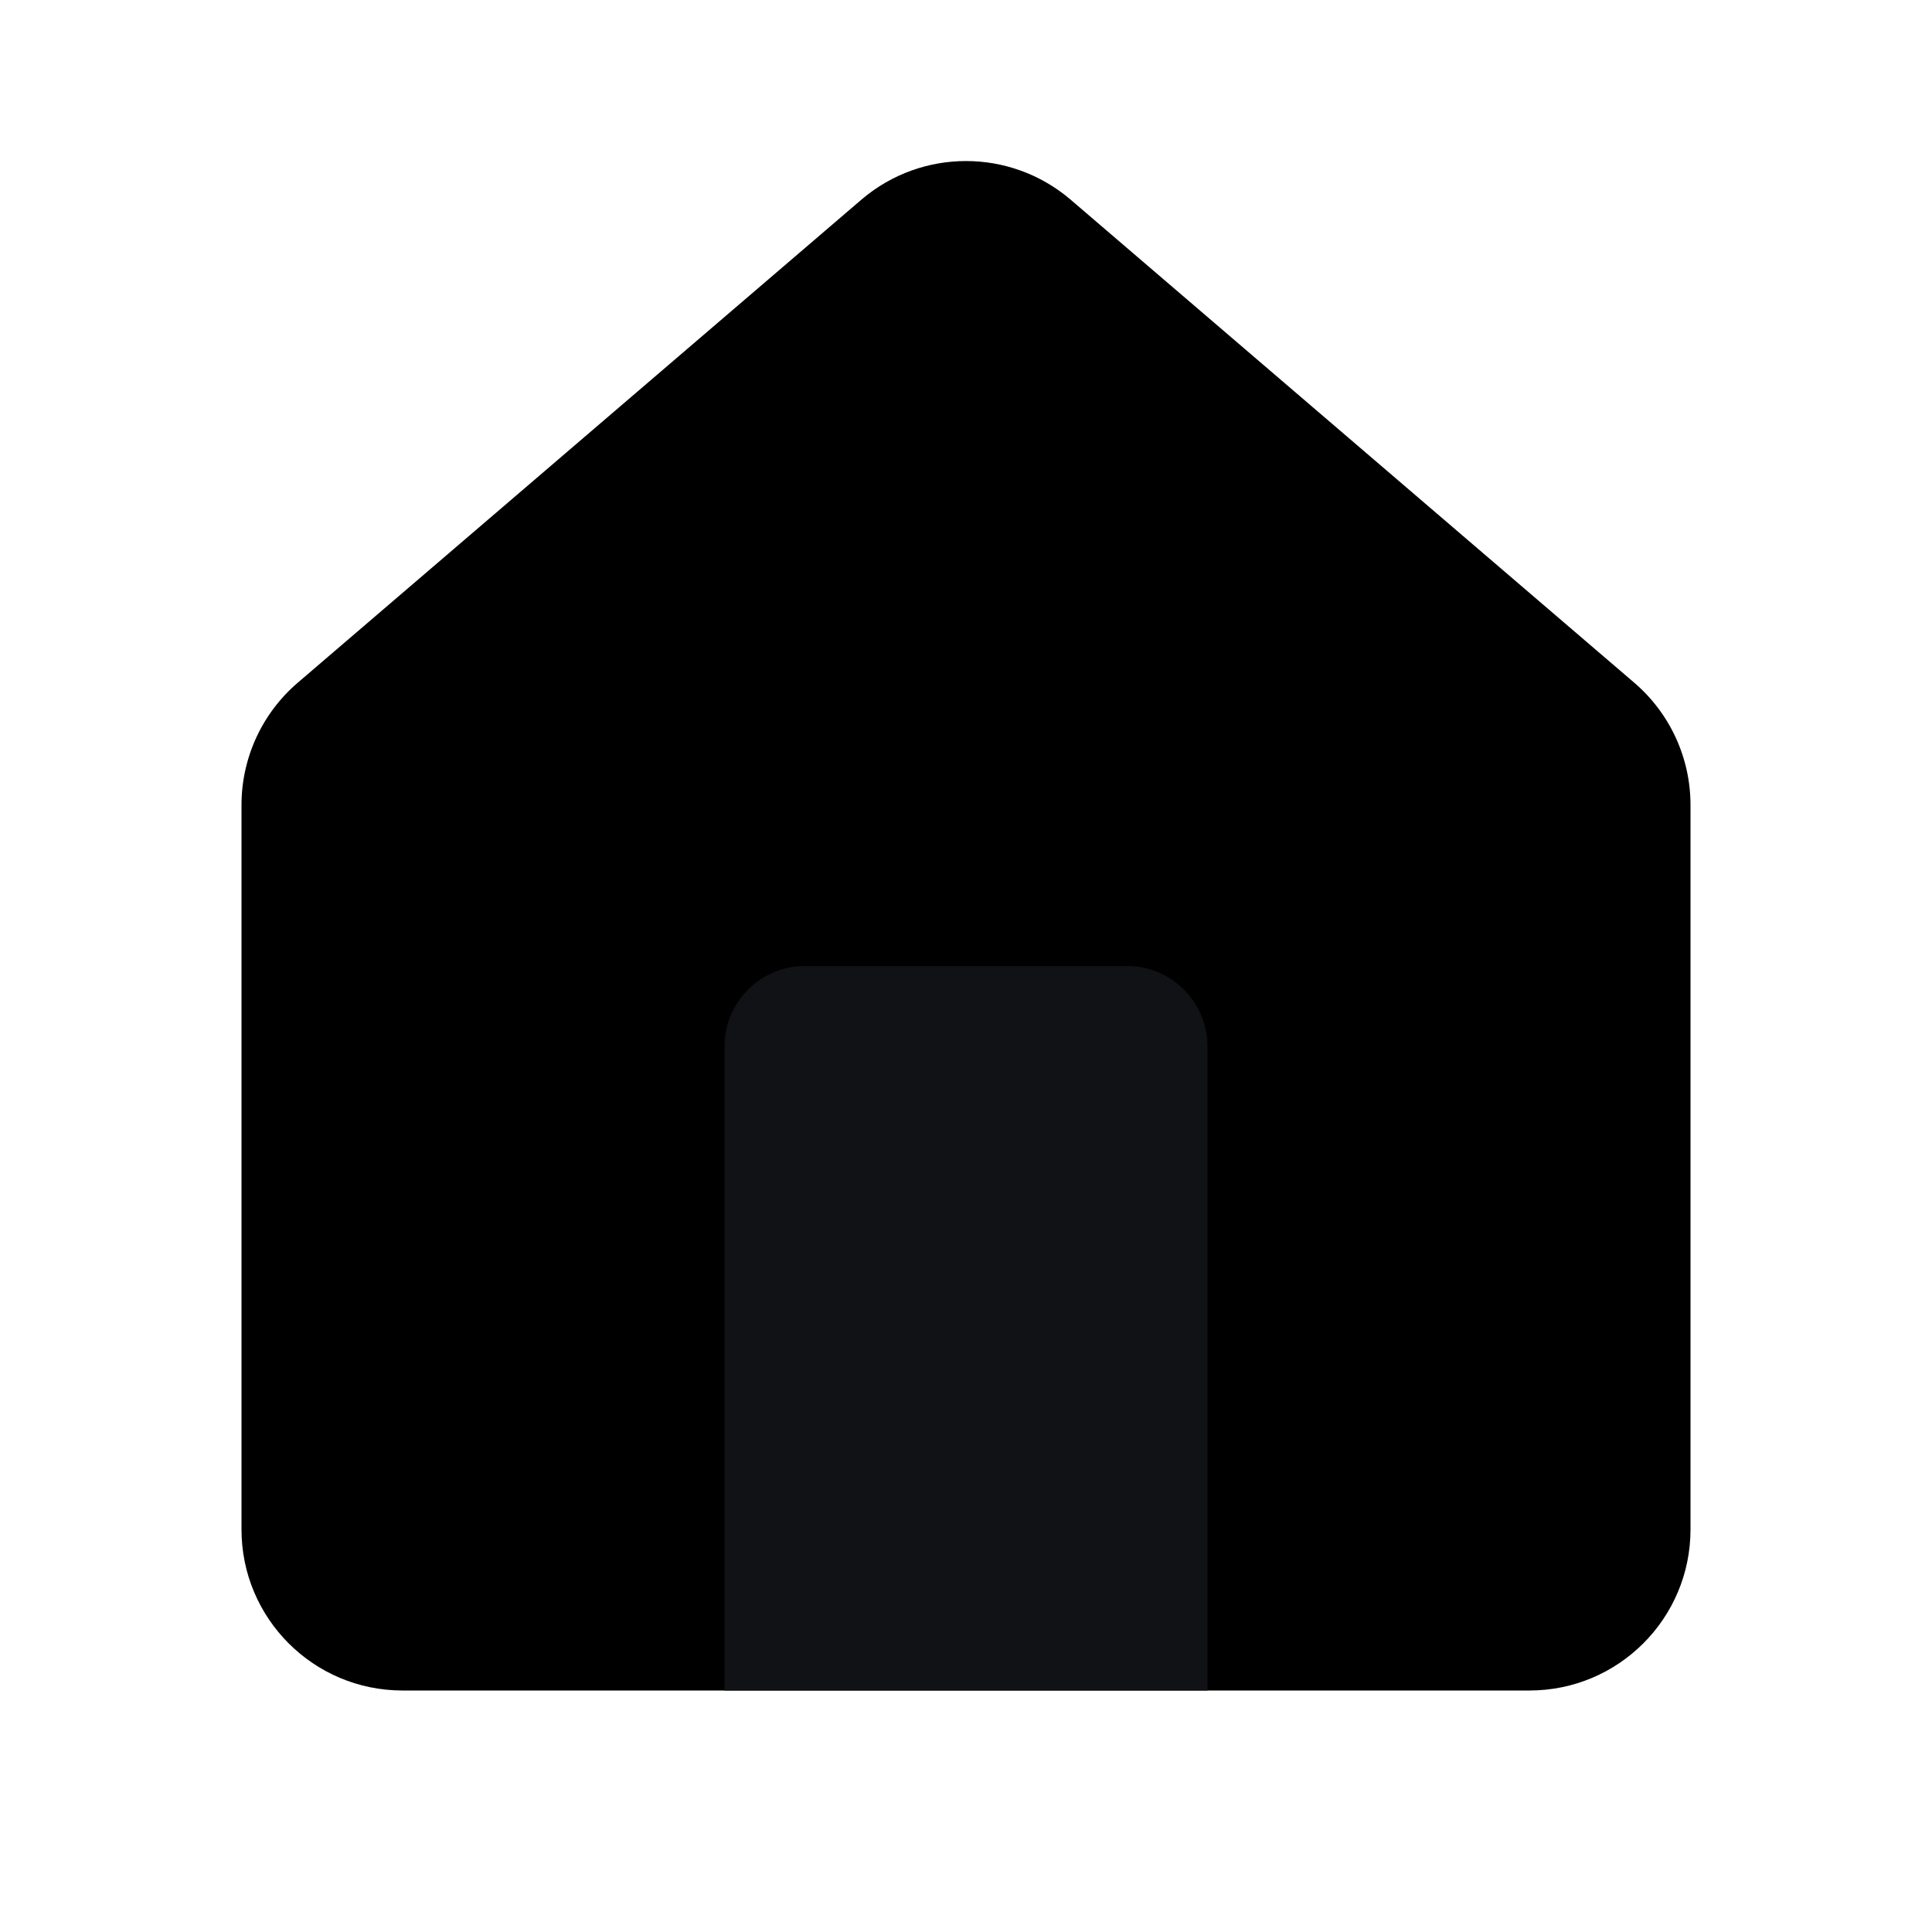
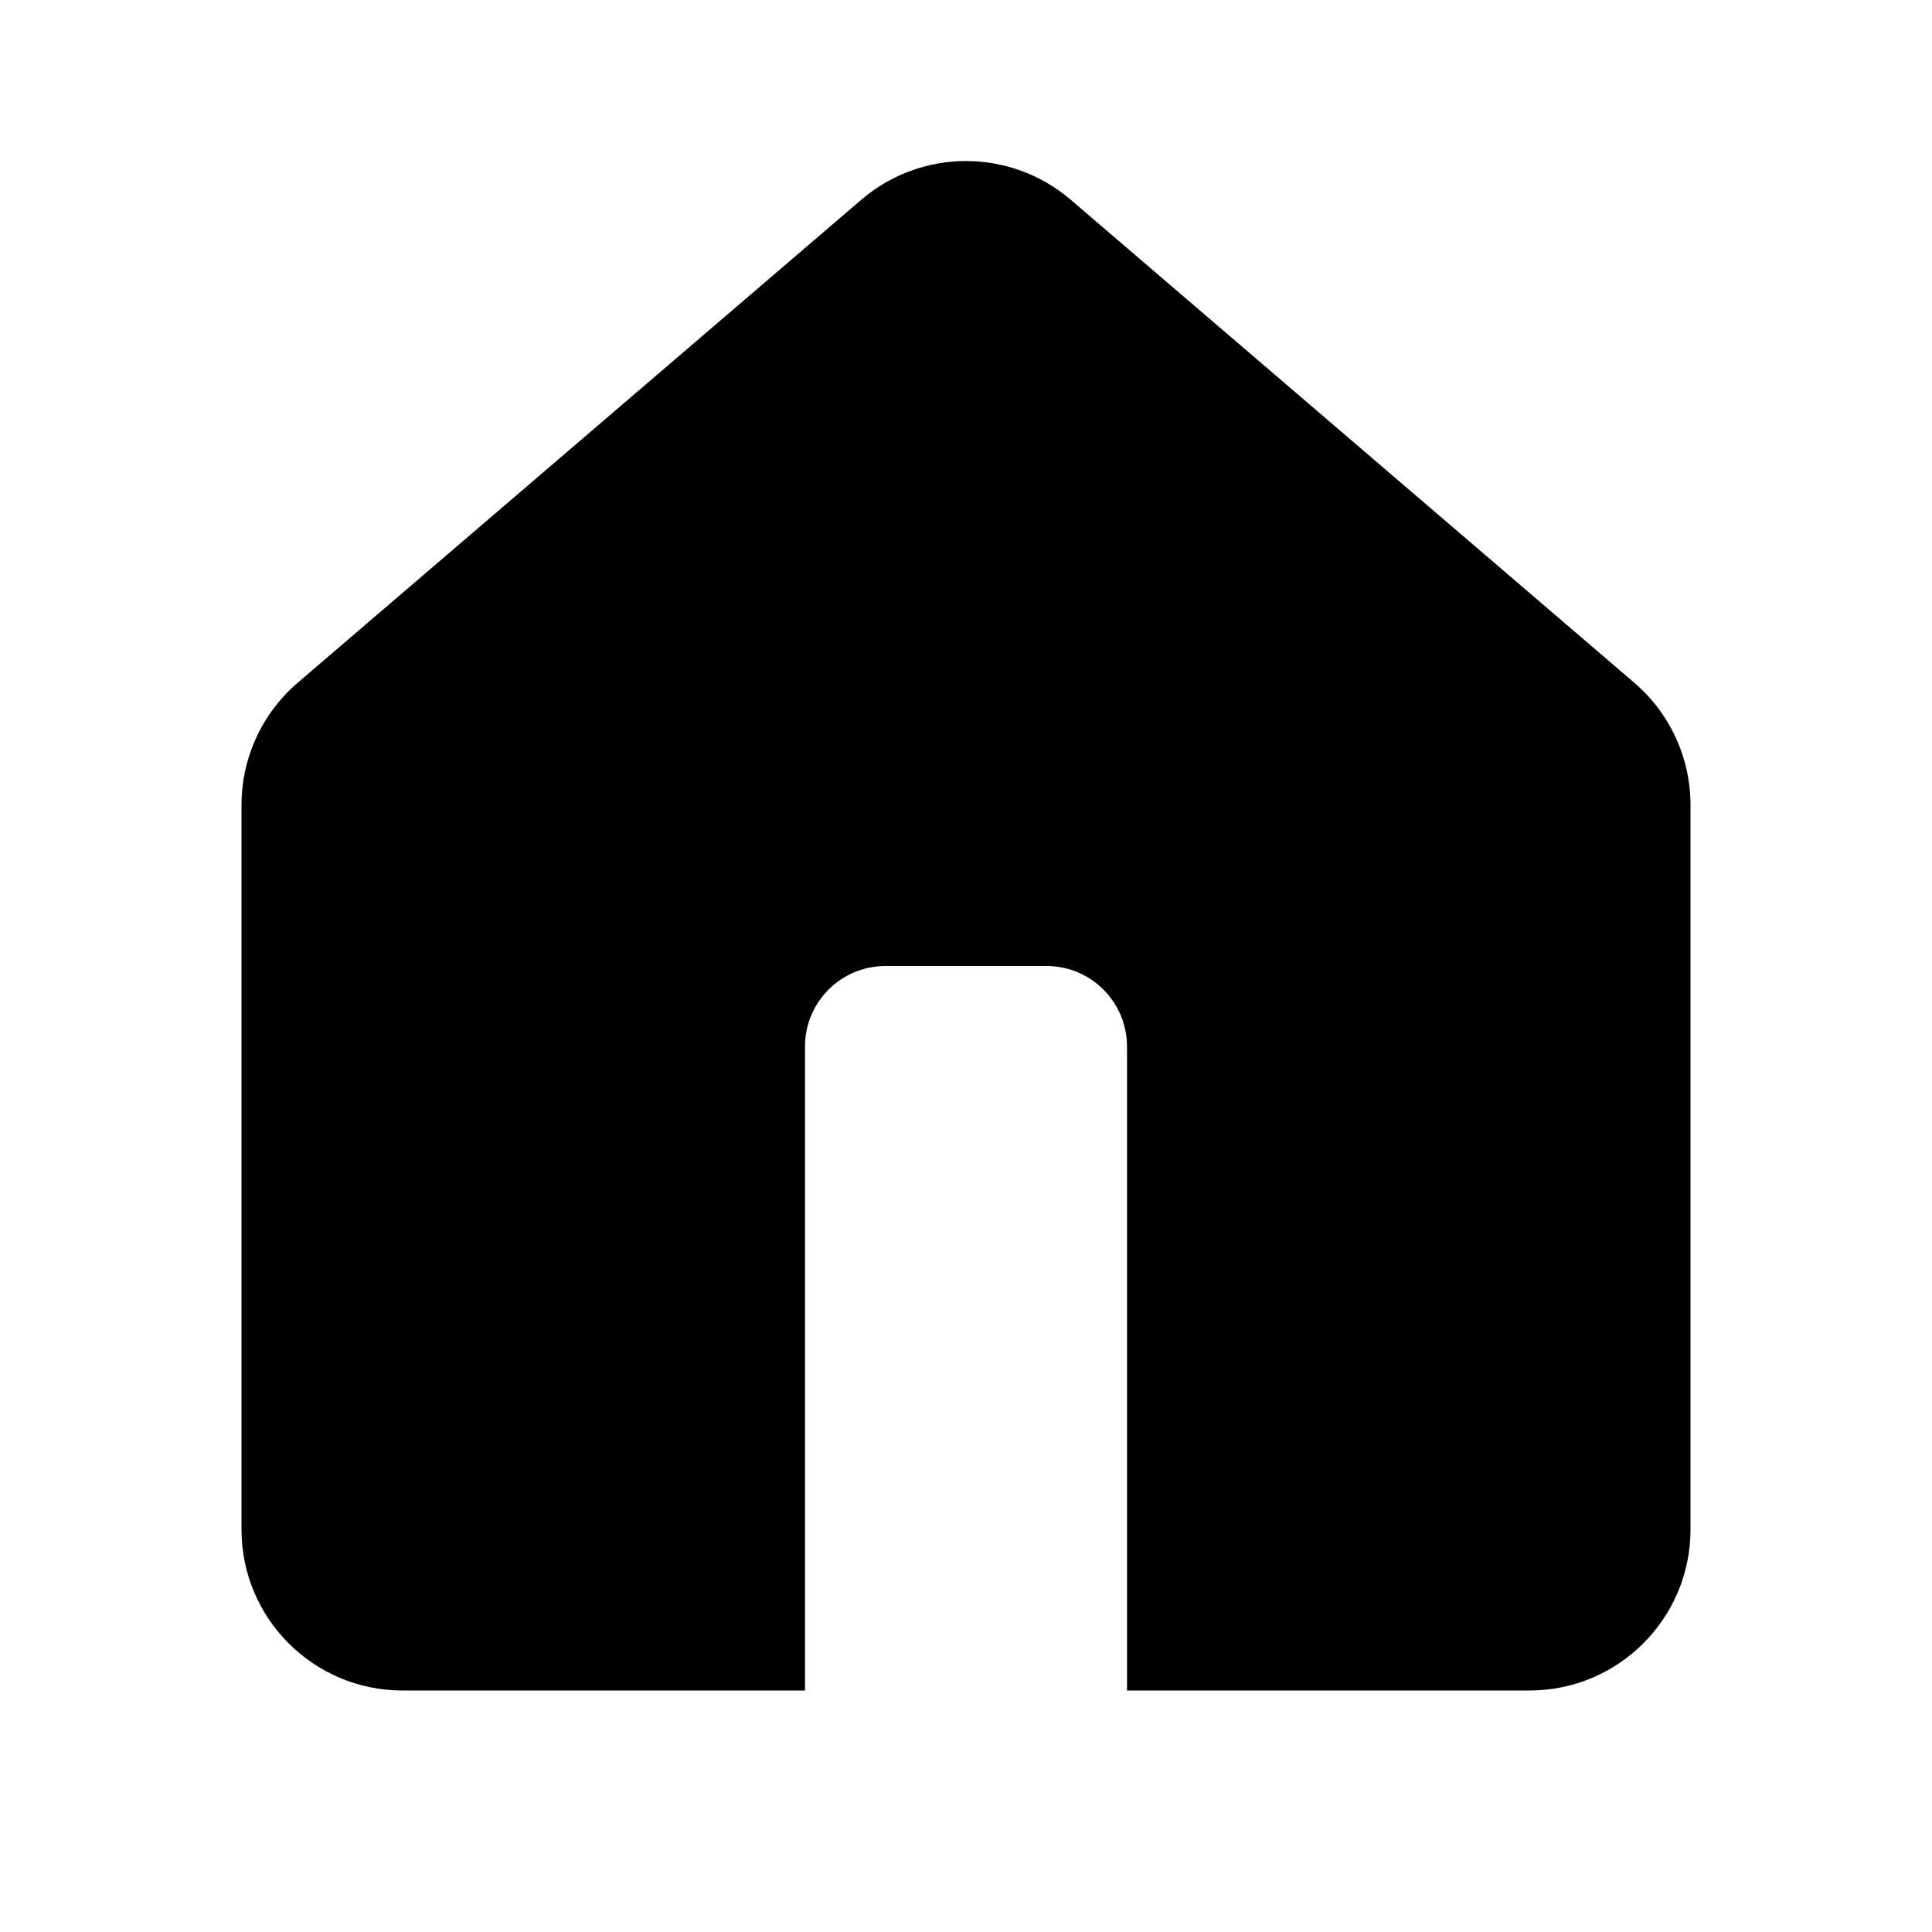
<svg xmlns="http://www.w3.org/2000/svg" width="24" height="24" viewBox="0 0 24 24">
-   <path d="M3 10a2 2 0 0 1 .709-1.528l7-5.999a2 2 0 0 1 2.582 0l7 5.999A2 2 0 0 1 21 10v9a2 2 0 0 1-2 2H5a2 2 0 0 1-2-2z" fill="currentColor" />
-   <path d="M15 21v-8a1 1 0 0 0-1-1h-4a1 1 0 0 0-1 1v8" fill="#111216" />
+   <path fill-rule="evenodd" fill="currentColor" d="M3 10a2 2 0 0 1 .709-1.528l7-5.999a2 2 0 0 1 2.582 0l7 5.999A2 2 0 0 1 21 10v9a2 2 0 0 1-2 2H5a2 2 0 0 1-2-2z M10 21v-8a1 1 0 0 1 1-1h2a1 1 0 0 1 1 1v8z" />
</svg>
